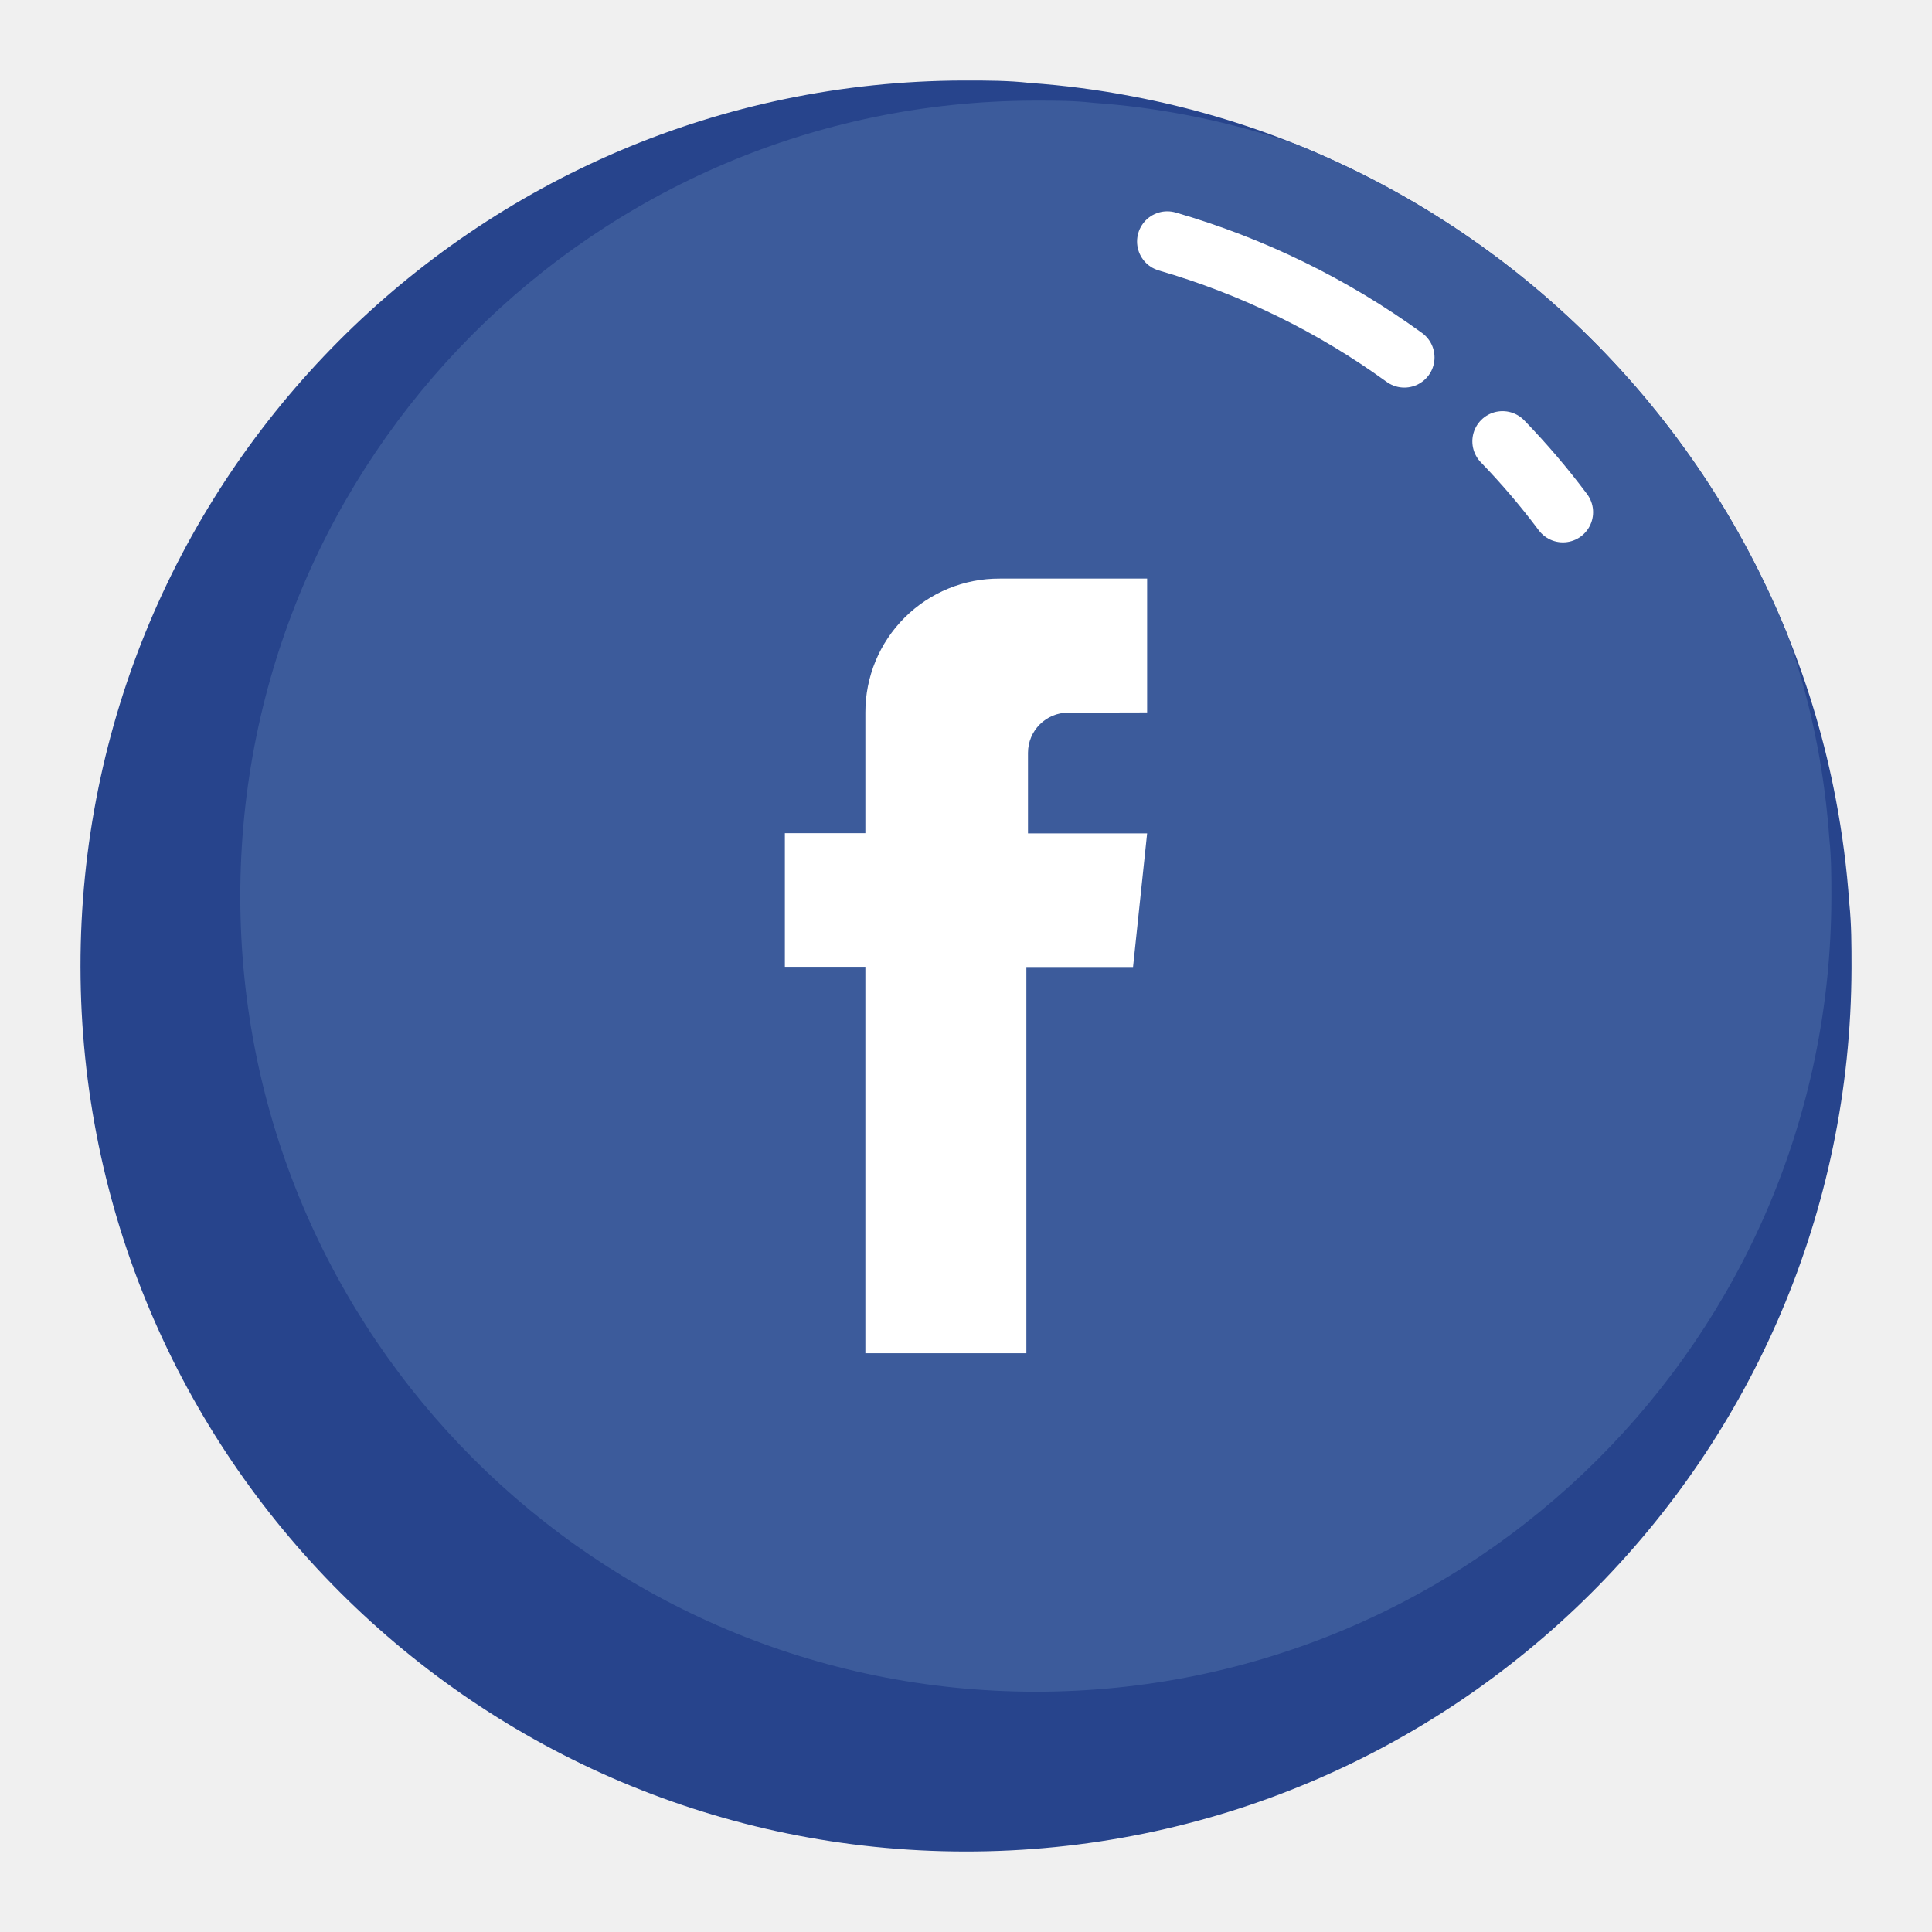
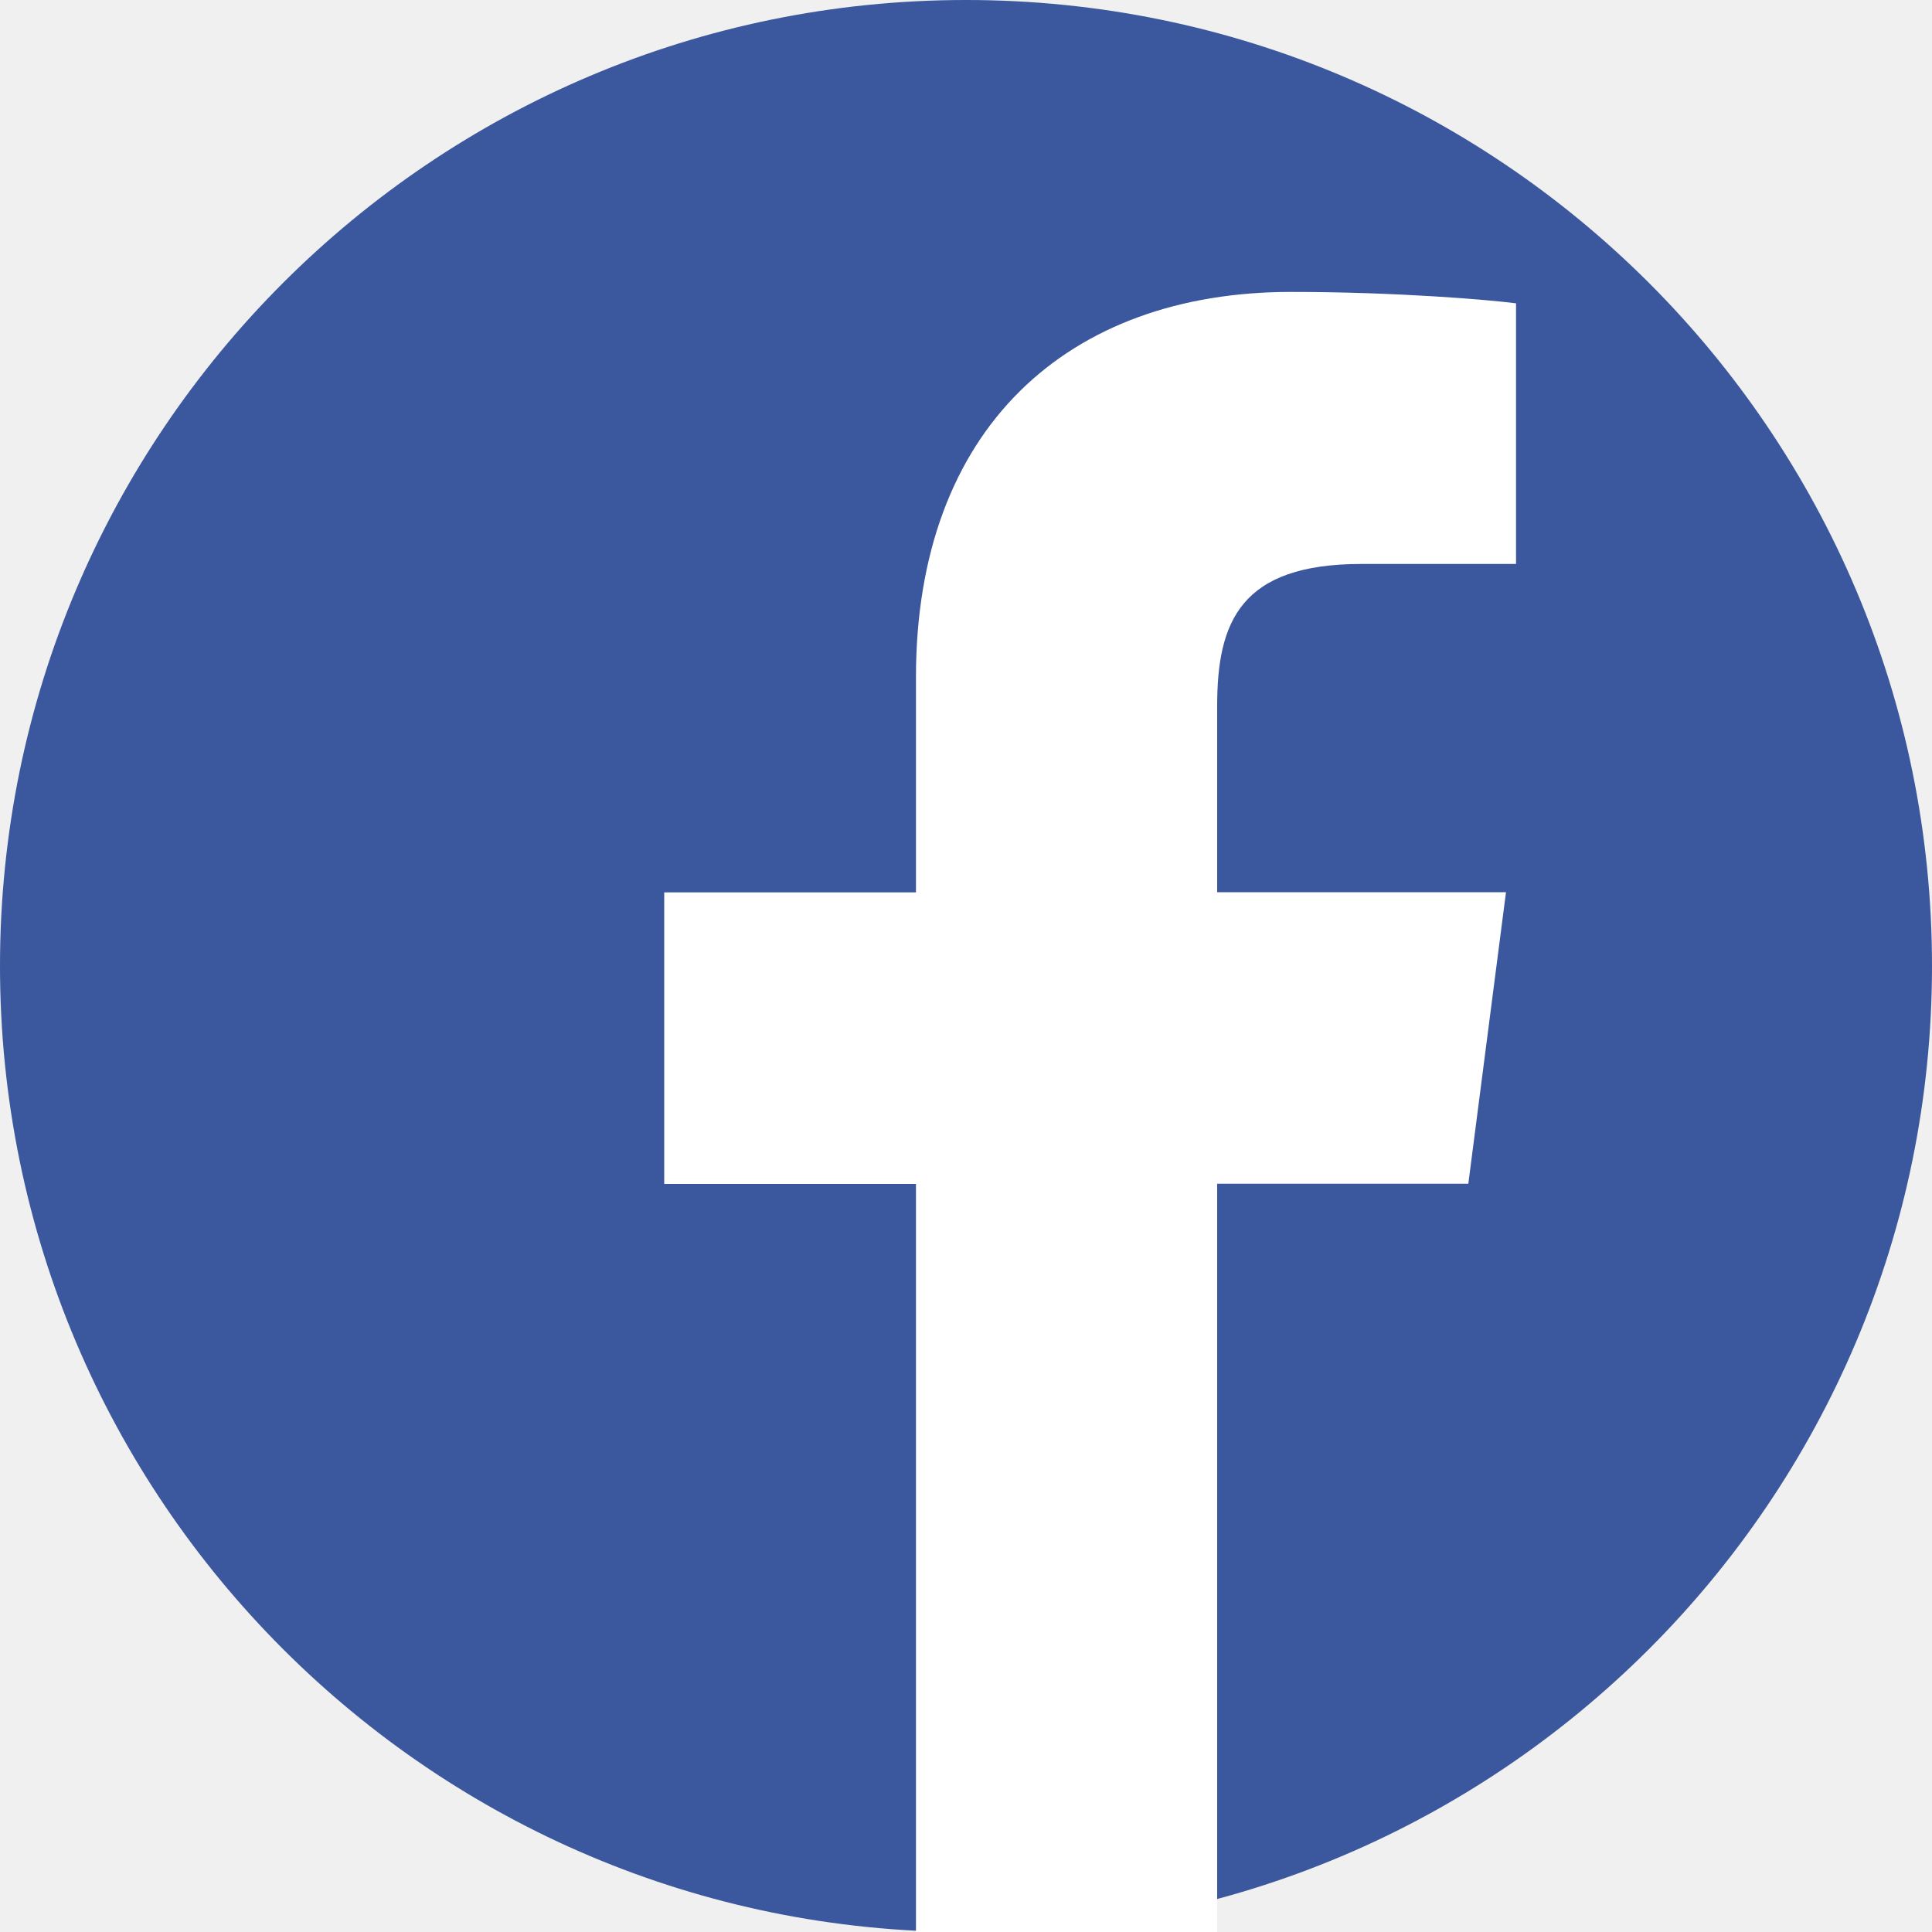
- <svg xmlns="http://www.w3.org/2000/svg" data-name="Слой 1" id="Слой_1" viewBox="0 0 96 96">
-   <defs>
-     <style>
-       .cls-1 {
-         fill: #27448c;
-       }
- 
-       .cls-2 {
-         fill: #3c5b9b;
-       }
- 
-       .cls-3 {
-         fill: none;
-         stroke: #fff;
-         stroke-linecap: round;
-         stroke-linejoin: round;
-         stroke-width: 3px;
-       }
- 
-       .cls-4 {
-         fill: #fff;
-       }
-     </style>
-   </defs>
-   <path class="cls-1" d="M92,48v.13A44,44,0,1,1,47.87,4H48c1.06,0,2.11,0,3.16.12a42.89,42.89,0,0,1,5.12.67,43.39,43.39,0,0,1,8.1,2.37A44.13,44.13,0,0,1,88.79,31.47a43.22,43.22,0,0,1,2.43,8.24h0a44,44,0,0,1,.67,5.17C92,45.92,92,47,92,48Z" />
-   <path class="cls-2" d="M91,44.5v.12A39.53,39.53,0,1,1,51.38,5h.12c1,0,1.89,0,2.84.11a38.38,38.38,0,0,1,4.59.6,39.33,39.33,0,0,1,5.45,1.45A44.13,44.13,0,0,1,88.79,31.47a38.33,38.33,0,0,1,1.51,5.59h0a39.22,39.22,0,0,1,.6,4.64C91,42.63,91,43.57,91,44.5Z" />
-   <path class="cls-3" d="M74.66,21.93a36.47,36.47,0,0,1,3,3.52" />
-   <path class="cls-3" d="M58,12a38.11,38.11,0,0,1,11.78,5.76" />
-   <path class="cls-4" d="M57,35.4V28.75H49.68A6.64,6.64,0,0,0,43,35.4h0v6H39v6.64h4v19.2h8V48.05h5.3L57,41.41H51.08v-4a2,2,0,0,1,2-2Z" />
+ <svg xmlns="http://www.w3.org/2000/svg" id="Layer_1" style="enable-background:new 0 0 1000 1000;" version="1.1" viewBox="0 0 1000 1000" xml:space="preserve">
+   <style type="text/css">
+ 	.st0{fill:#3B579D;}
+ 	.st1{fill:#FFFFFF;}
+ </style>
+   <g>
+     <path class="st0" d="M500,1000L500,1000C223.9,1000,0,776.1,0,500v0C0,223.9,223.9,0,500,0h0c276.1,0,500,223.9,500,500v0   C1000,776.1,776.1,1000,500,1000z" />
+     <path class="st1" d="M630,1000V612.7h130l19.5-150.9H630v-96.4c0-43.7,12.1-73.5,74.8-73.5l79.9,0V157   c-13.8-1.8-61.3-5.9-116.5-5.9c-115.2,0-194.1,70.3-194.1,199.5v111.3H343.8v150.9h130.3V1000H630z" id="f" />
+   </g>
</svg>
